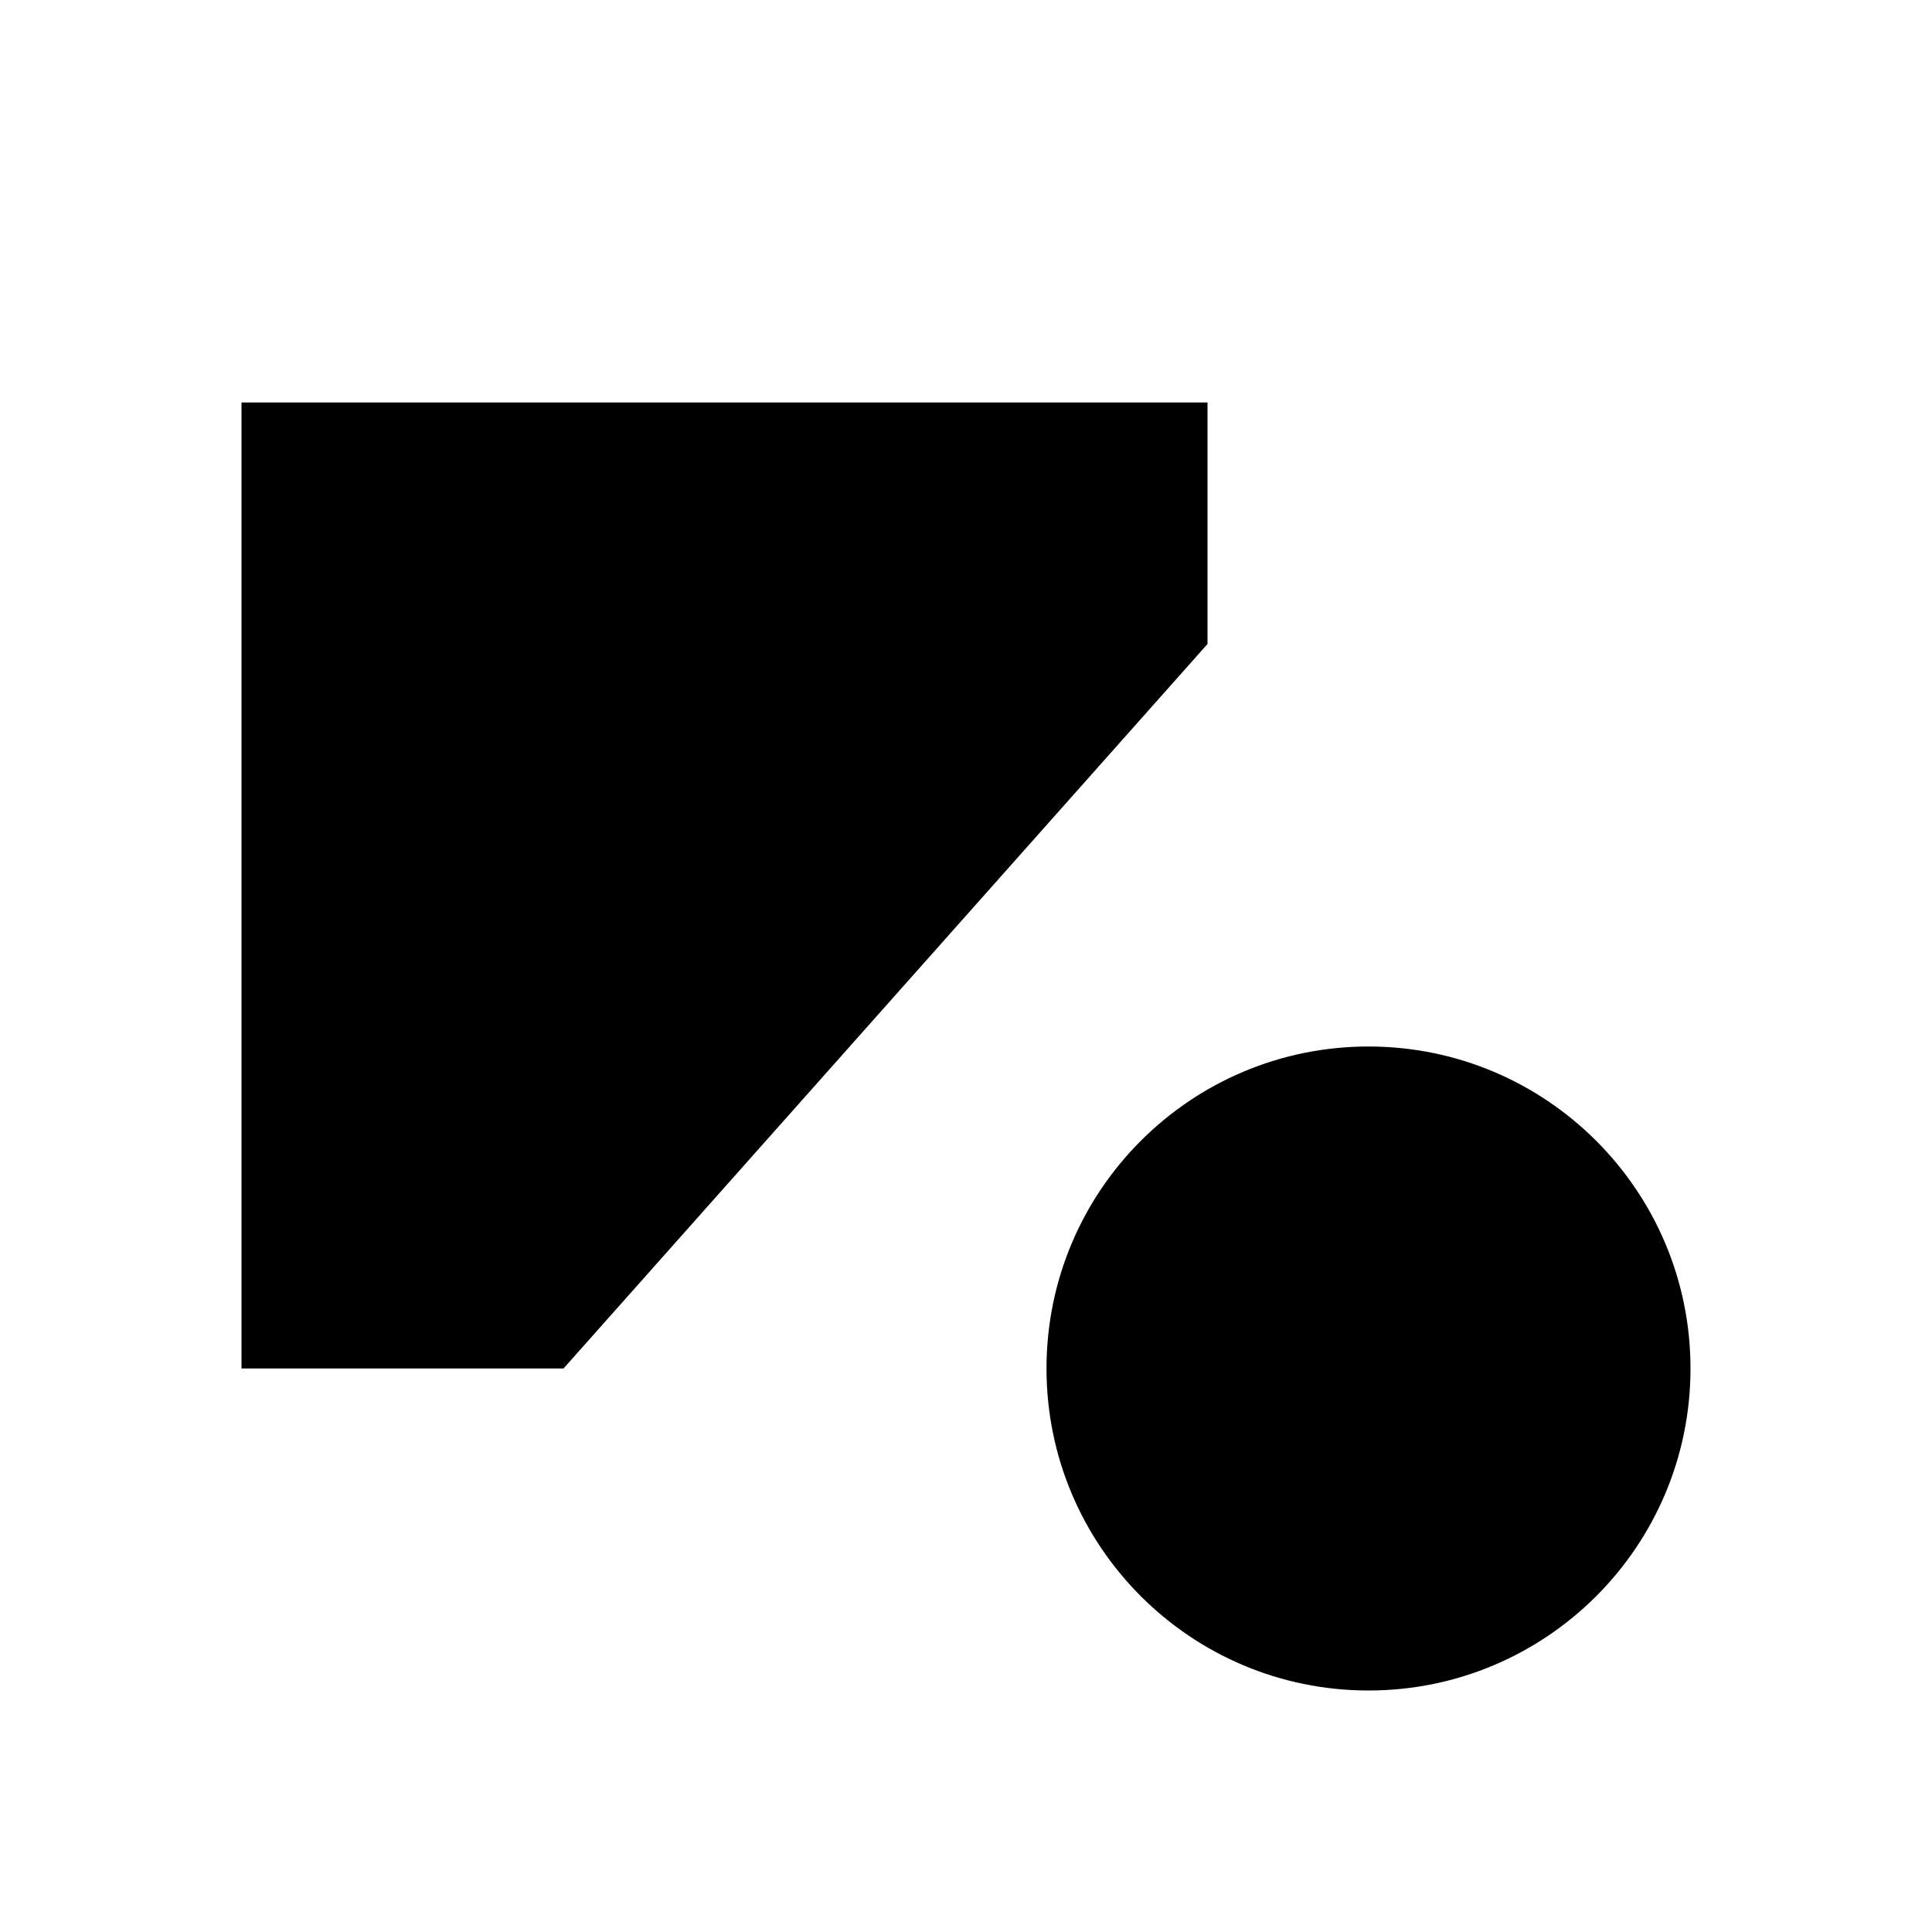
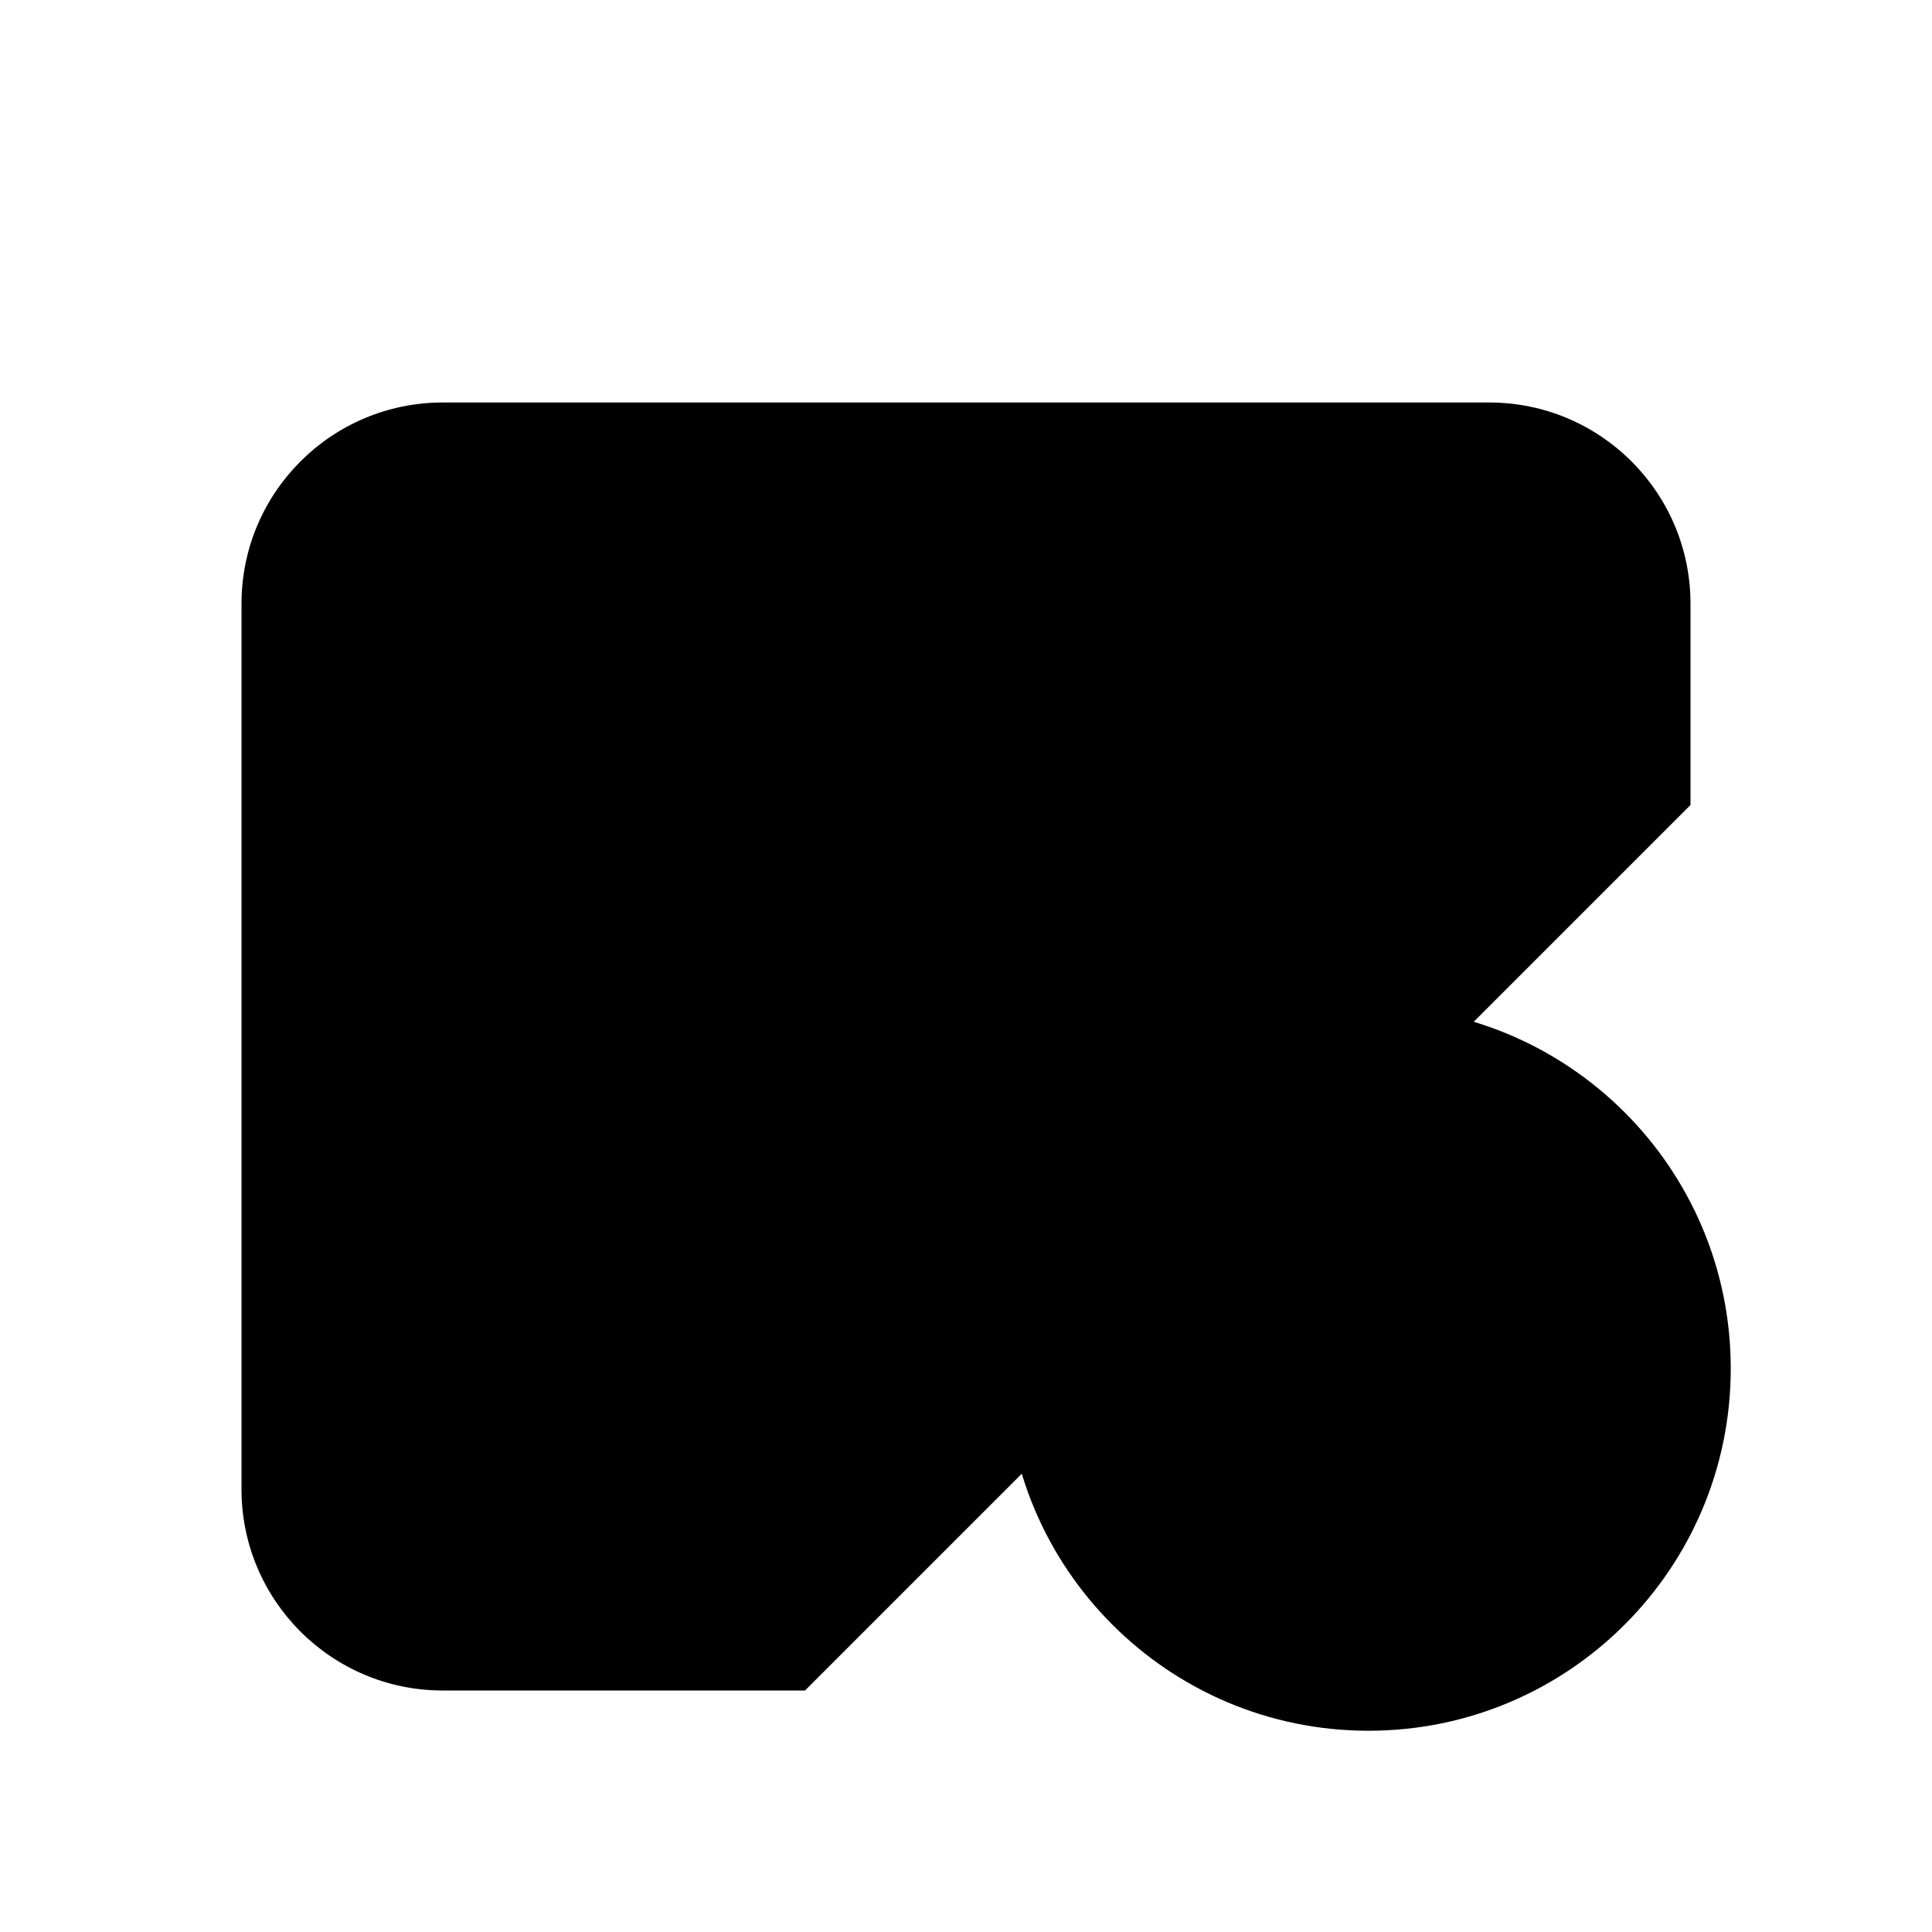
<svg xmlns="http://www.w3.org/2000/svg" viewBox="0 0 24 24">
-   <path d="M3 5H15V8L7 17H3Z" />
-   <path d="M3 8h12M6 3v4M11 3v4" />
-   <circle cx="17" cy="17" r="4" />
-   <path d="M17 15v2l1.5 1" />
+   <path d="M21 10V7.5a2.5 2.5 0 0 0-2.5-2.5h-13A2.5 2.5 0 0 0 3 7.5v11A2.5 2.5 0 0 0 5.5 21H10" />
+   <path d="M3 10h18M8 3v4M16 3v4" />
+   <circle cx="17" cy="17" r="4.5" />
+   <path d="M17 14.5V17l1.8 1.8" />
</svg>
